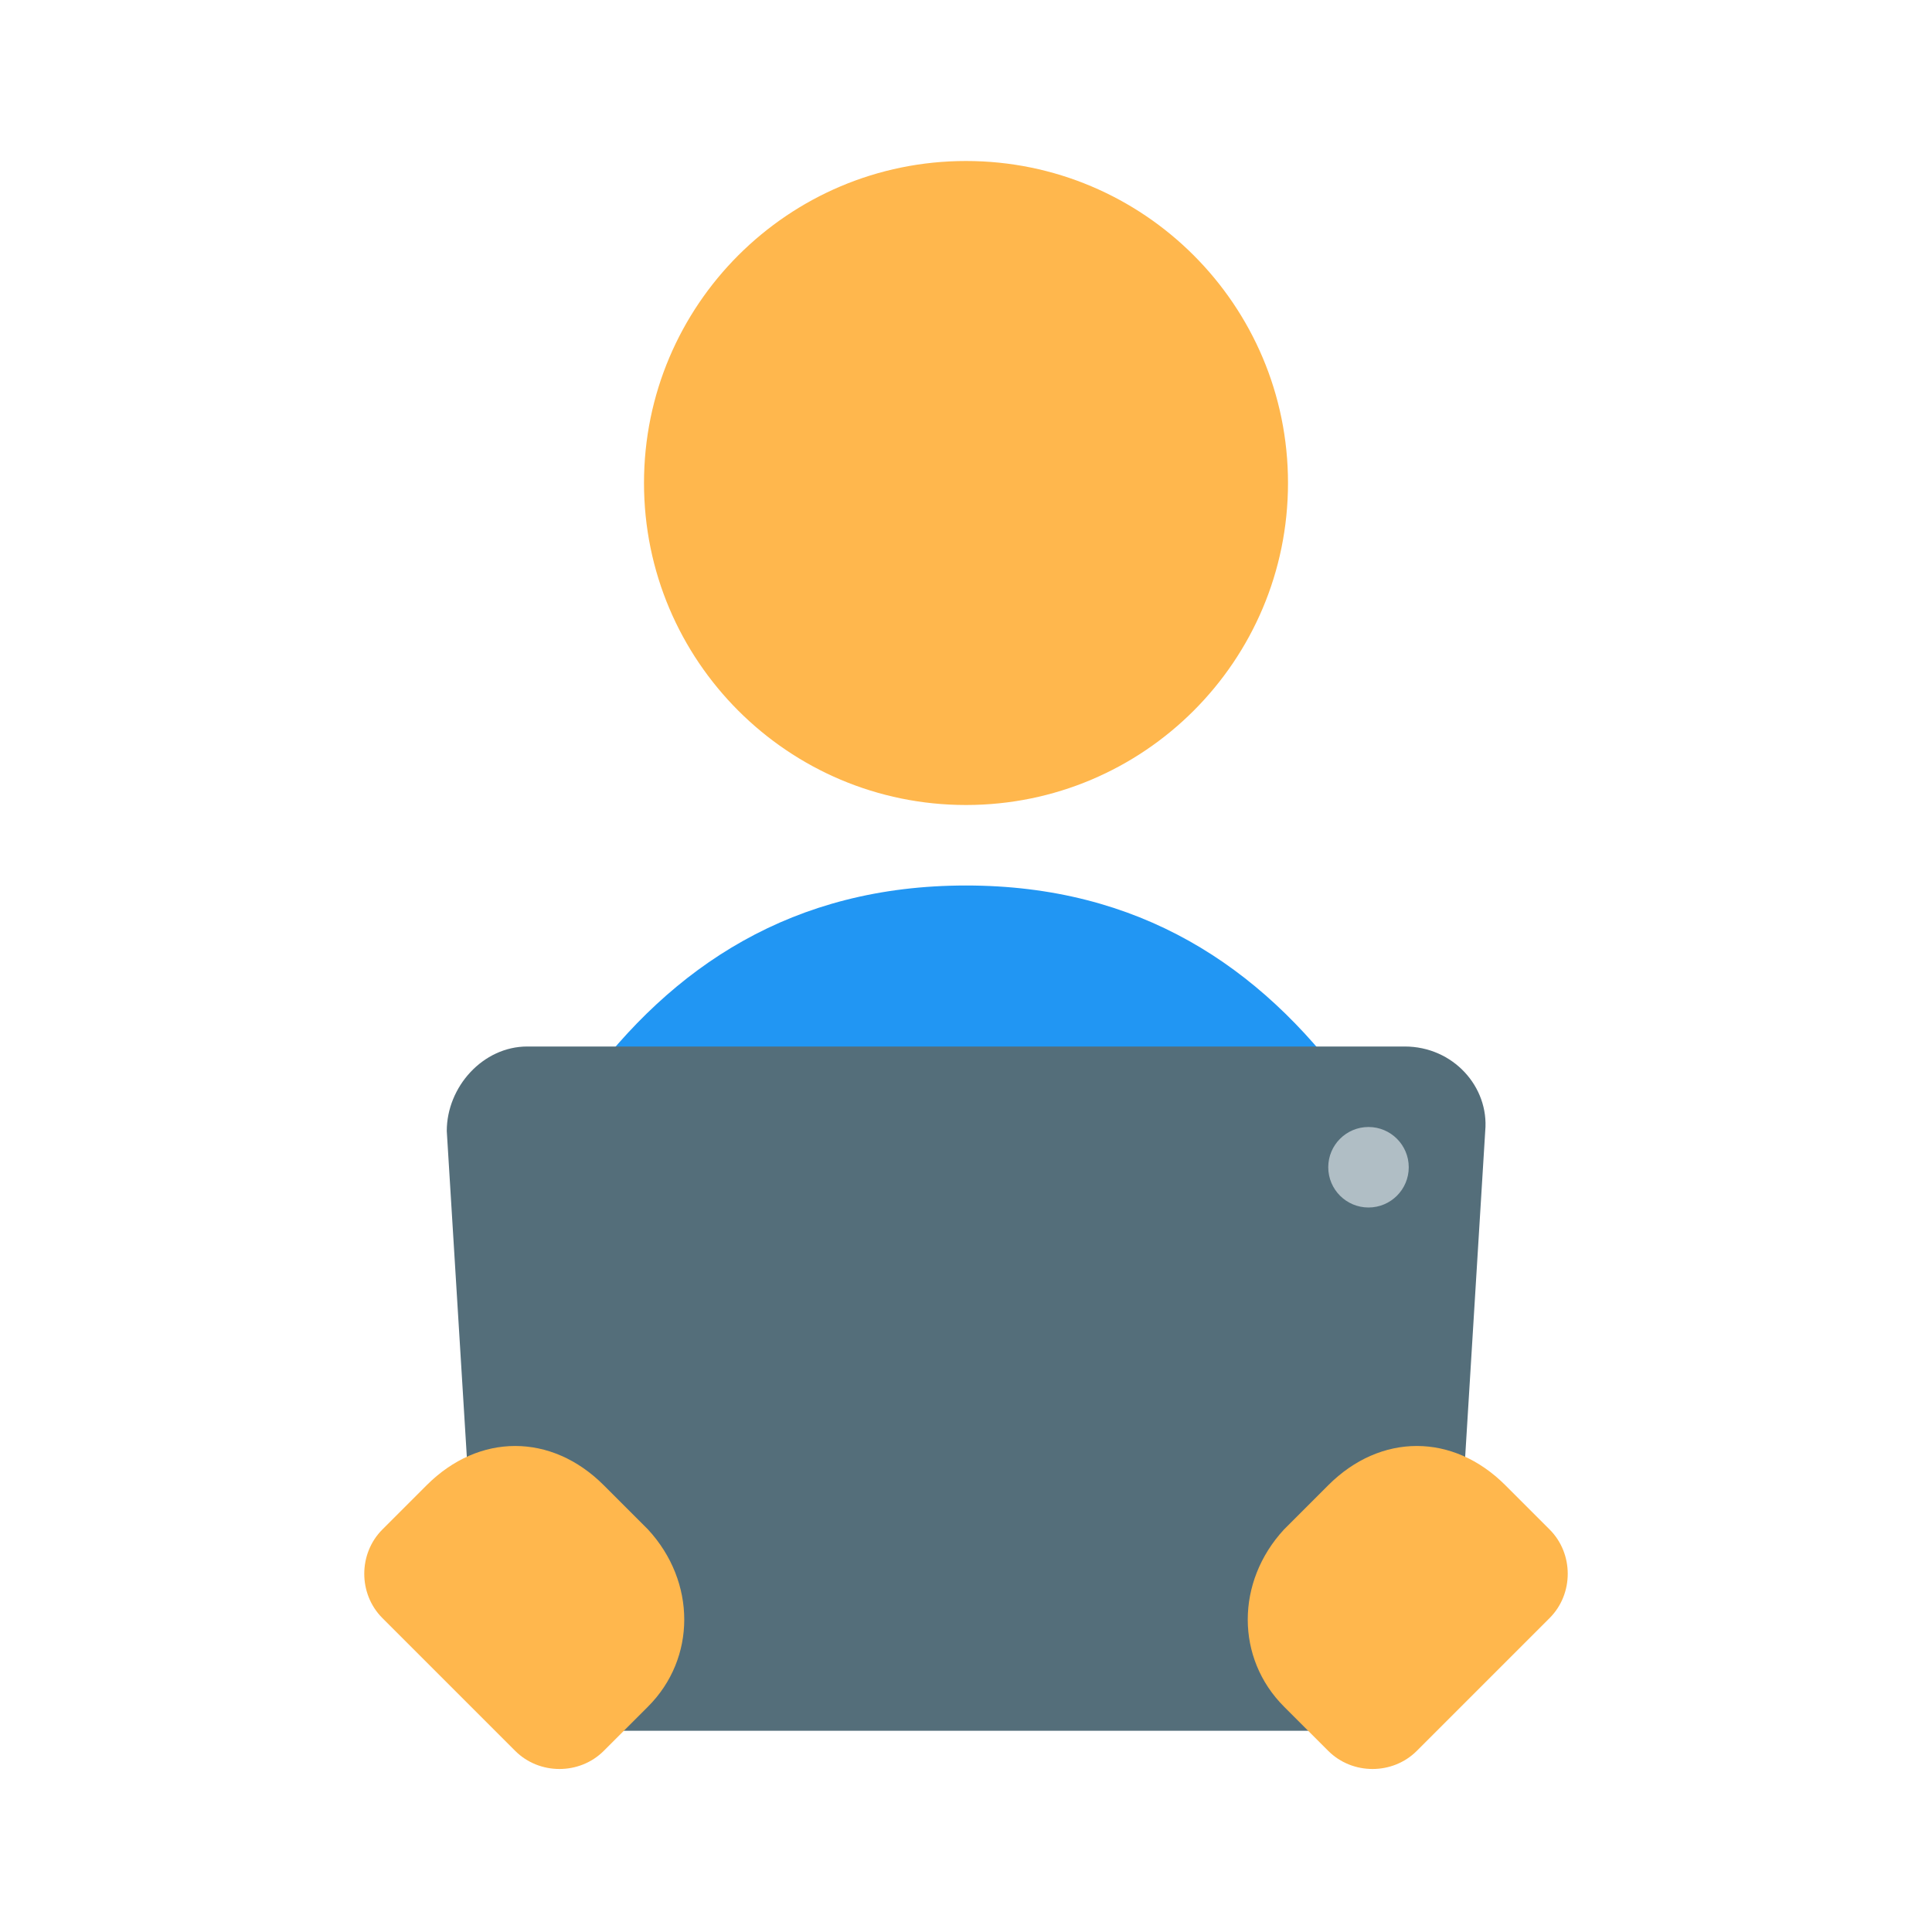
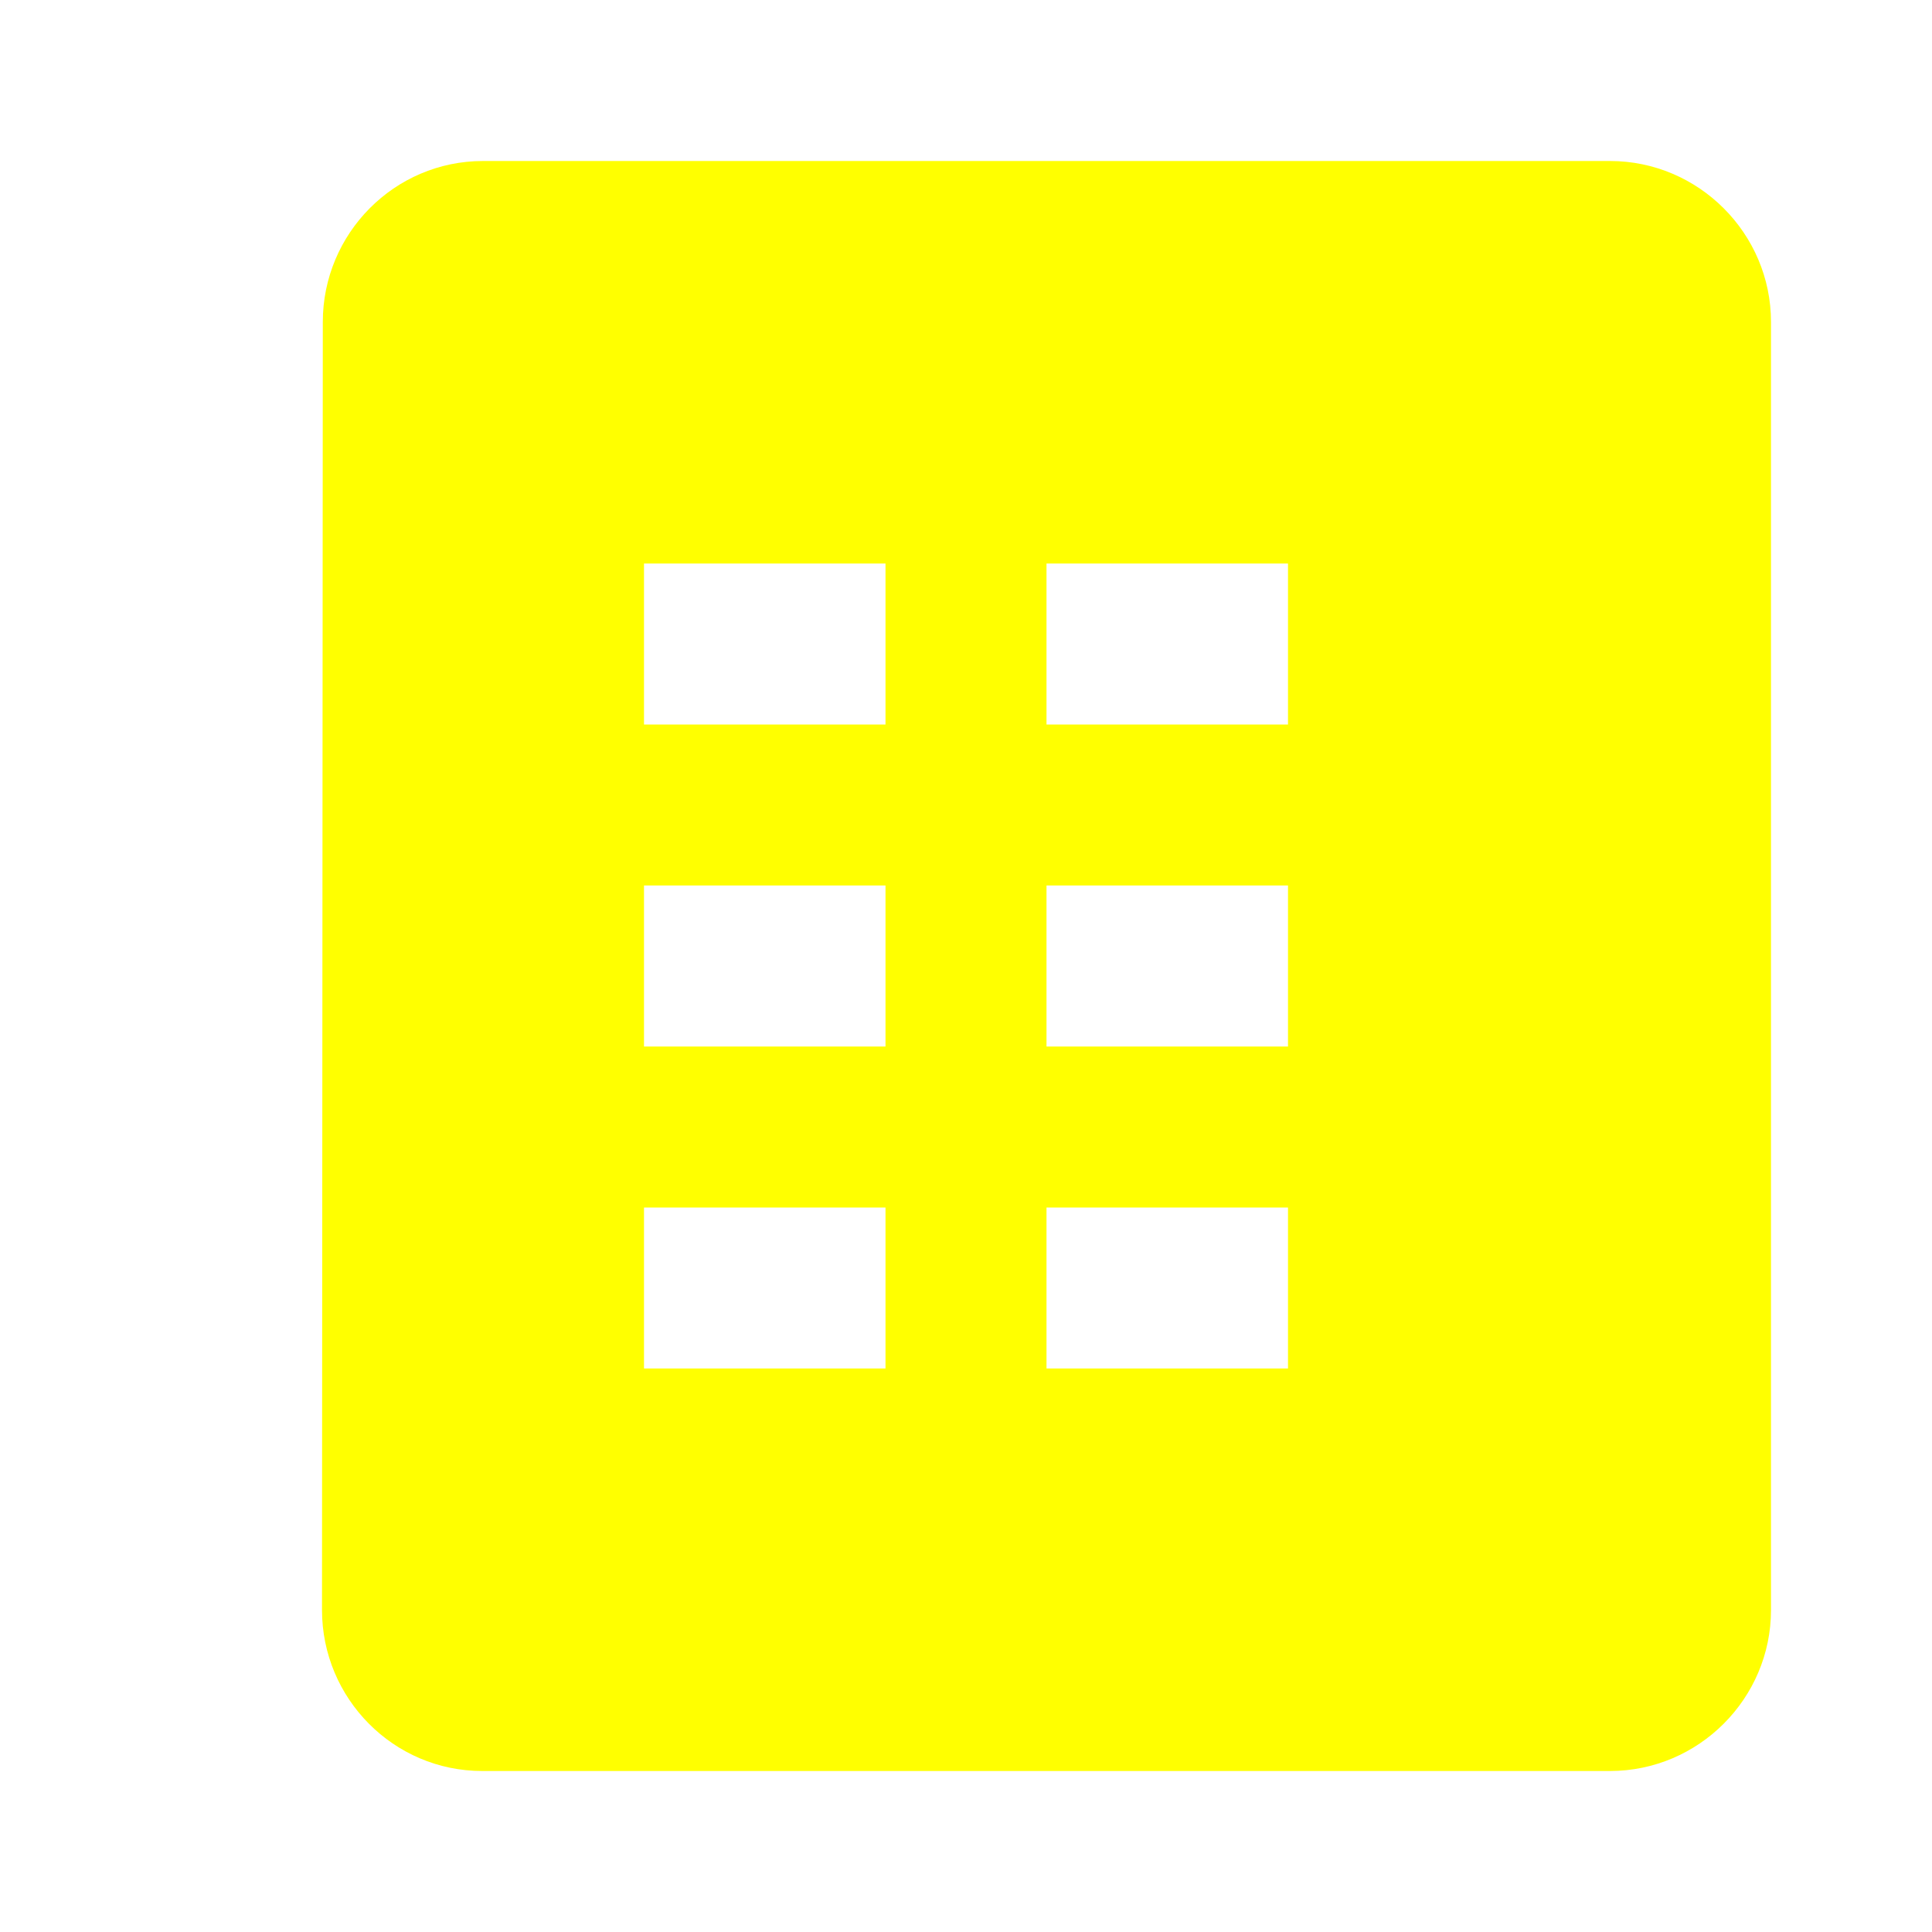
- <svg xmlns="http://www.w3.org/2000/svg" width="800px" height="800px" viewBox="0 0 48 48" version="1" enable-background="new 0 0 48 48">
-   <path fill="#2196F3" d="M33.5,27c-2.2-3-5.2-5-9.5-5s-7.3,2-9.5,5H33.5z" />
-   <path fill="#546E7A" d="M34.1,43H13.9c-1.1,0-1.9-0.8-2-1.9l-0.8-13C11.1,27,12,26,13.1,26h21.8c1.2,0,2.1,1,2,2.1l-0.8,13 C36,42.2,35.2,43,34.1,43z" />
-   <circle fill="#B0BEC5" cx="34" cy="29" r="1" />
-   <g fill="#FFB74D">
-     <circle cx="24" cy="12" r="8" />
-     <path d="M16.1,42.4L15,43.5c-0.6,0.6-1.6,0.6-2.2,0l-3.3-3.3c-0.6-0.6-0.6-1.6,0-2.2l1.1-1.1c1.3-1.3,3.1-1.3,4.4,0 l1.1,1.1C17.3,39.3,17.3,41.2,16.1,42.4z" />
-     <path d="M31.9,38l1.1-1.1c1.3-1.3,3.1-1.3,4.4,0l1.1,1.1c0.6,0.6,0.6,1.6,0,2.2l-3.3,3.3c-0.6,0.6-1.6,0.6-2.2,0 l-1.1-1.1C30.7,41.2,30.7,39.3,31.9,38z" />
-   </g>
+ <svg xmlns="http://www.w3.org/2000/svg" viewBox="0 0 24 24" width="24" height="24">
+   <path fill="#FFFF00" d="M20 2H6c-1.1 0-1.99.9-1.99 2L4 20c0 1.1.89 2 1.99 2H20c1.1 0 2-.9 2-2V4c0-1.1-.9-2-2-2zm-9 15H8v-2h3v2zm0-4H8v-2h3v2zm0-4H8V7h3v2zm5 8h-3v-2h3v2zm0-4h-3v-2h3v2zm0-4h-3V7h3v2z" />
</svg>
